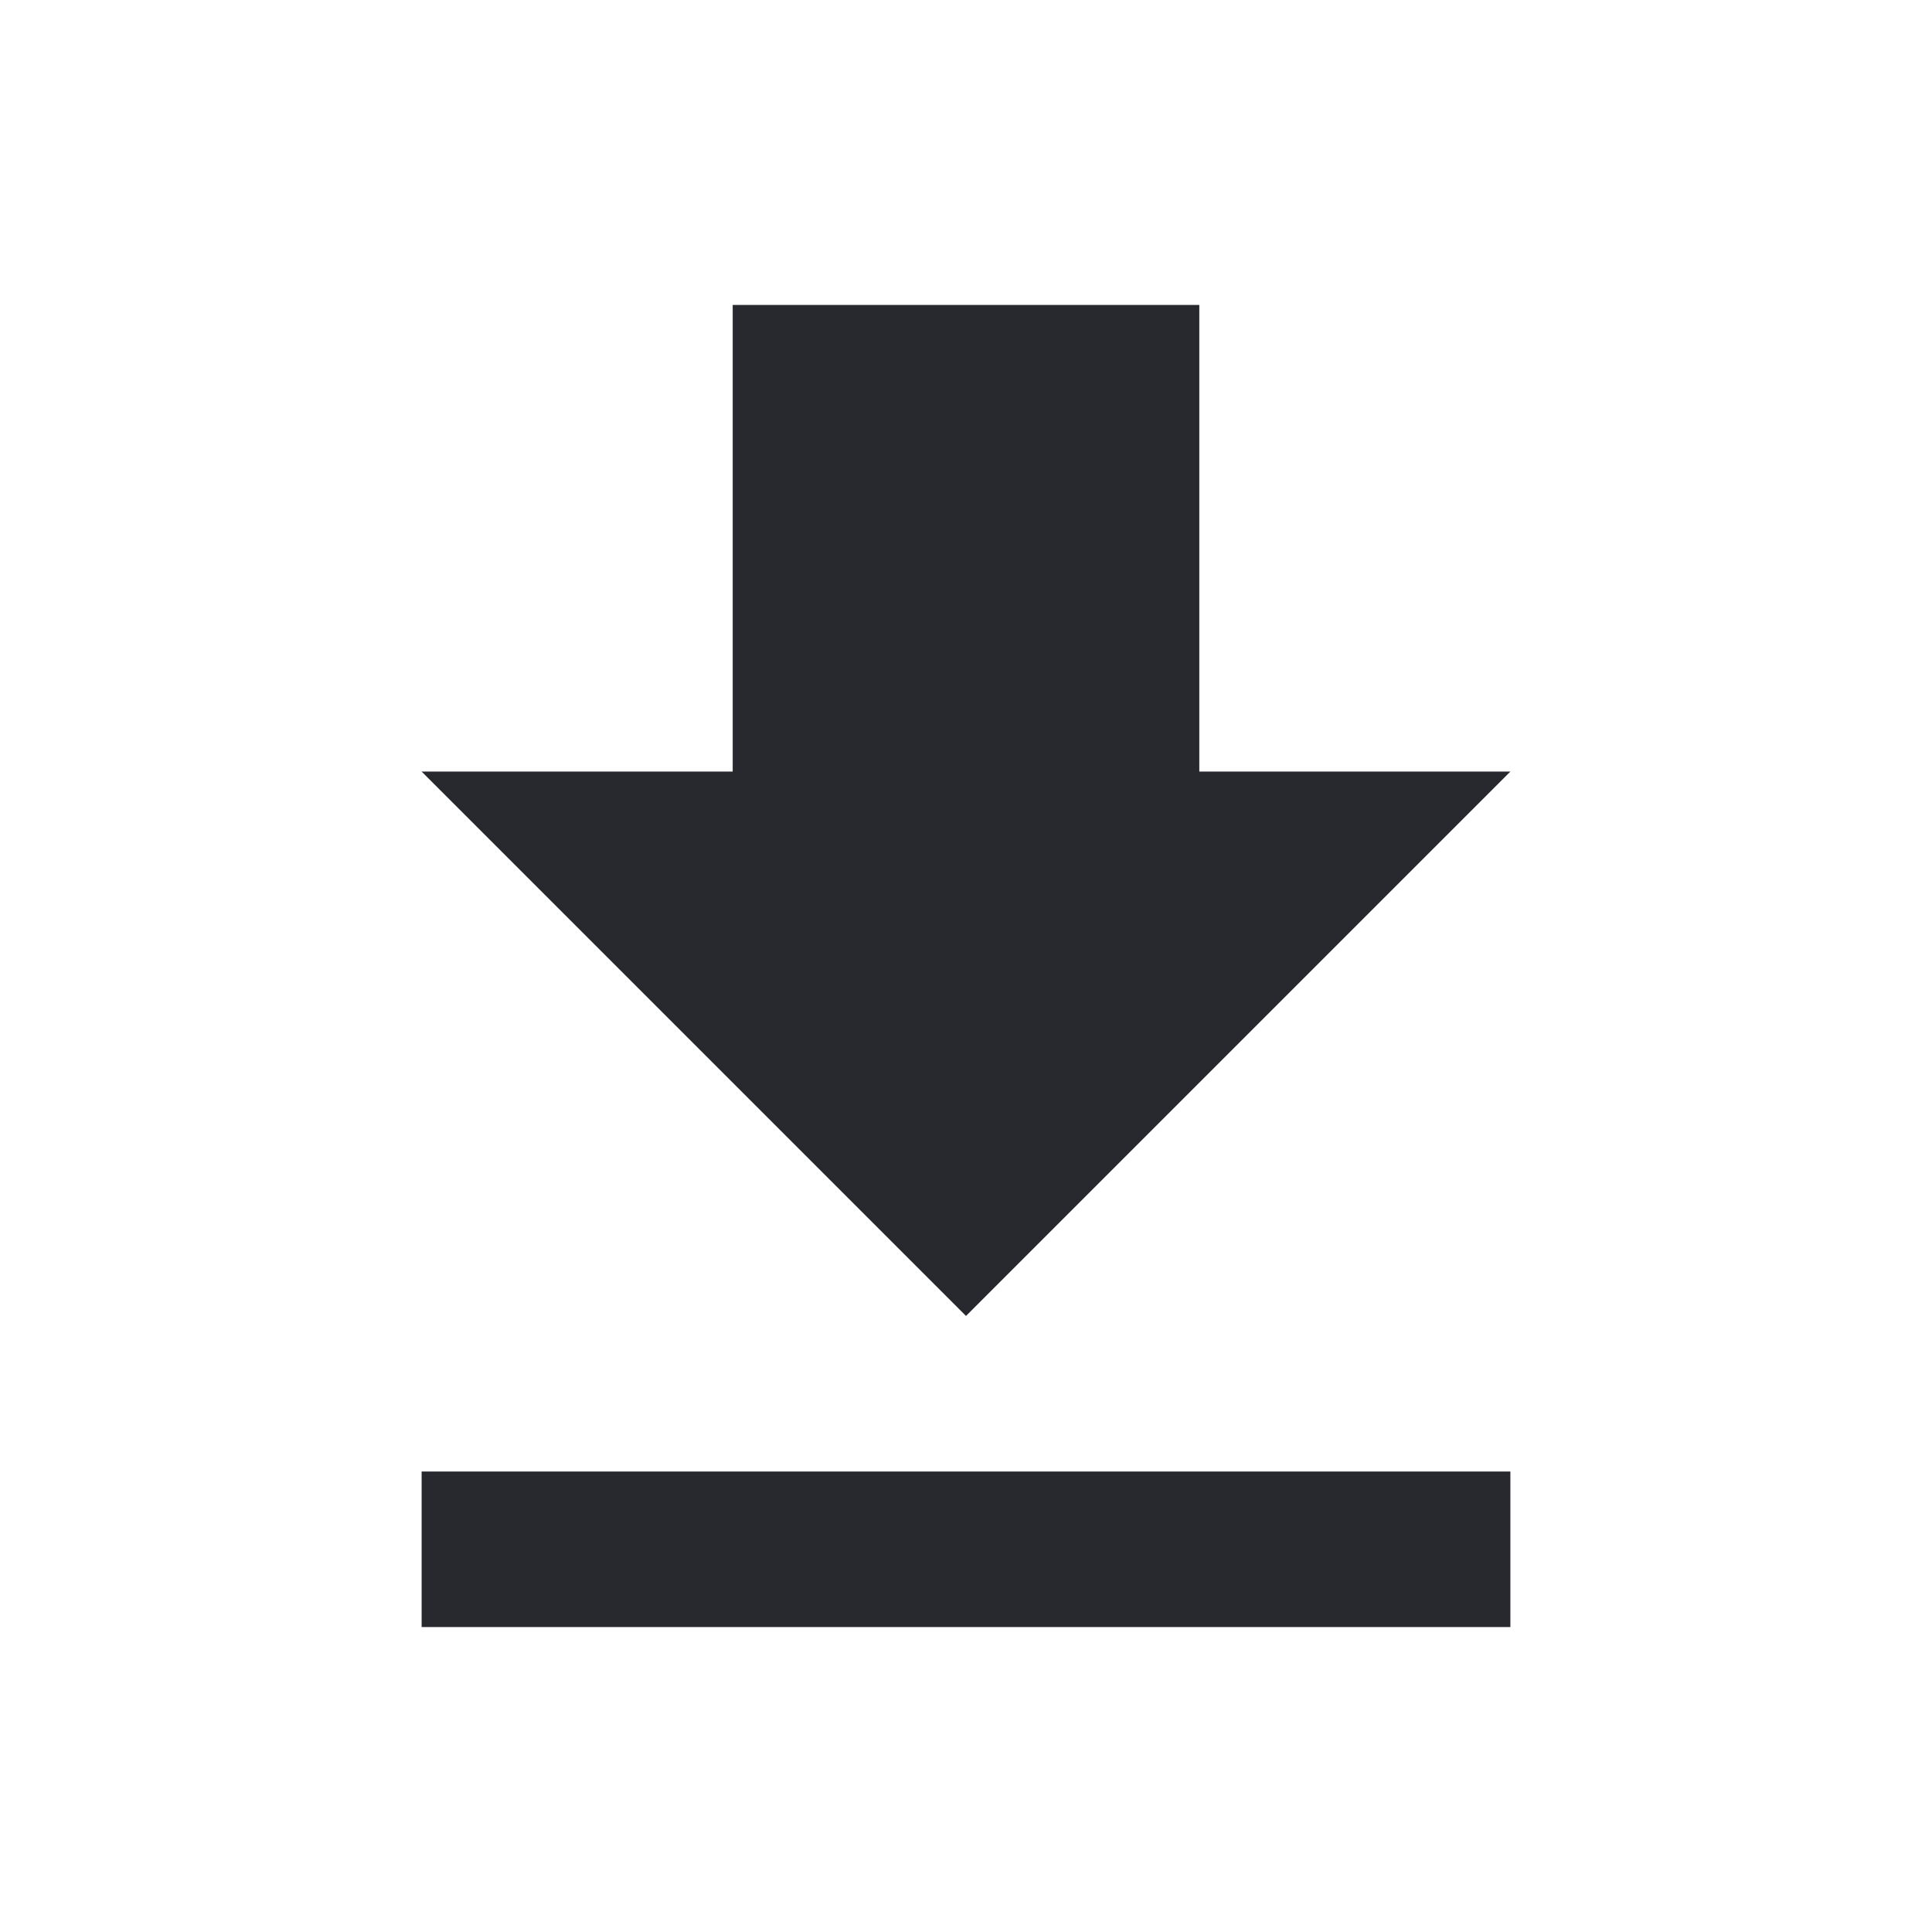
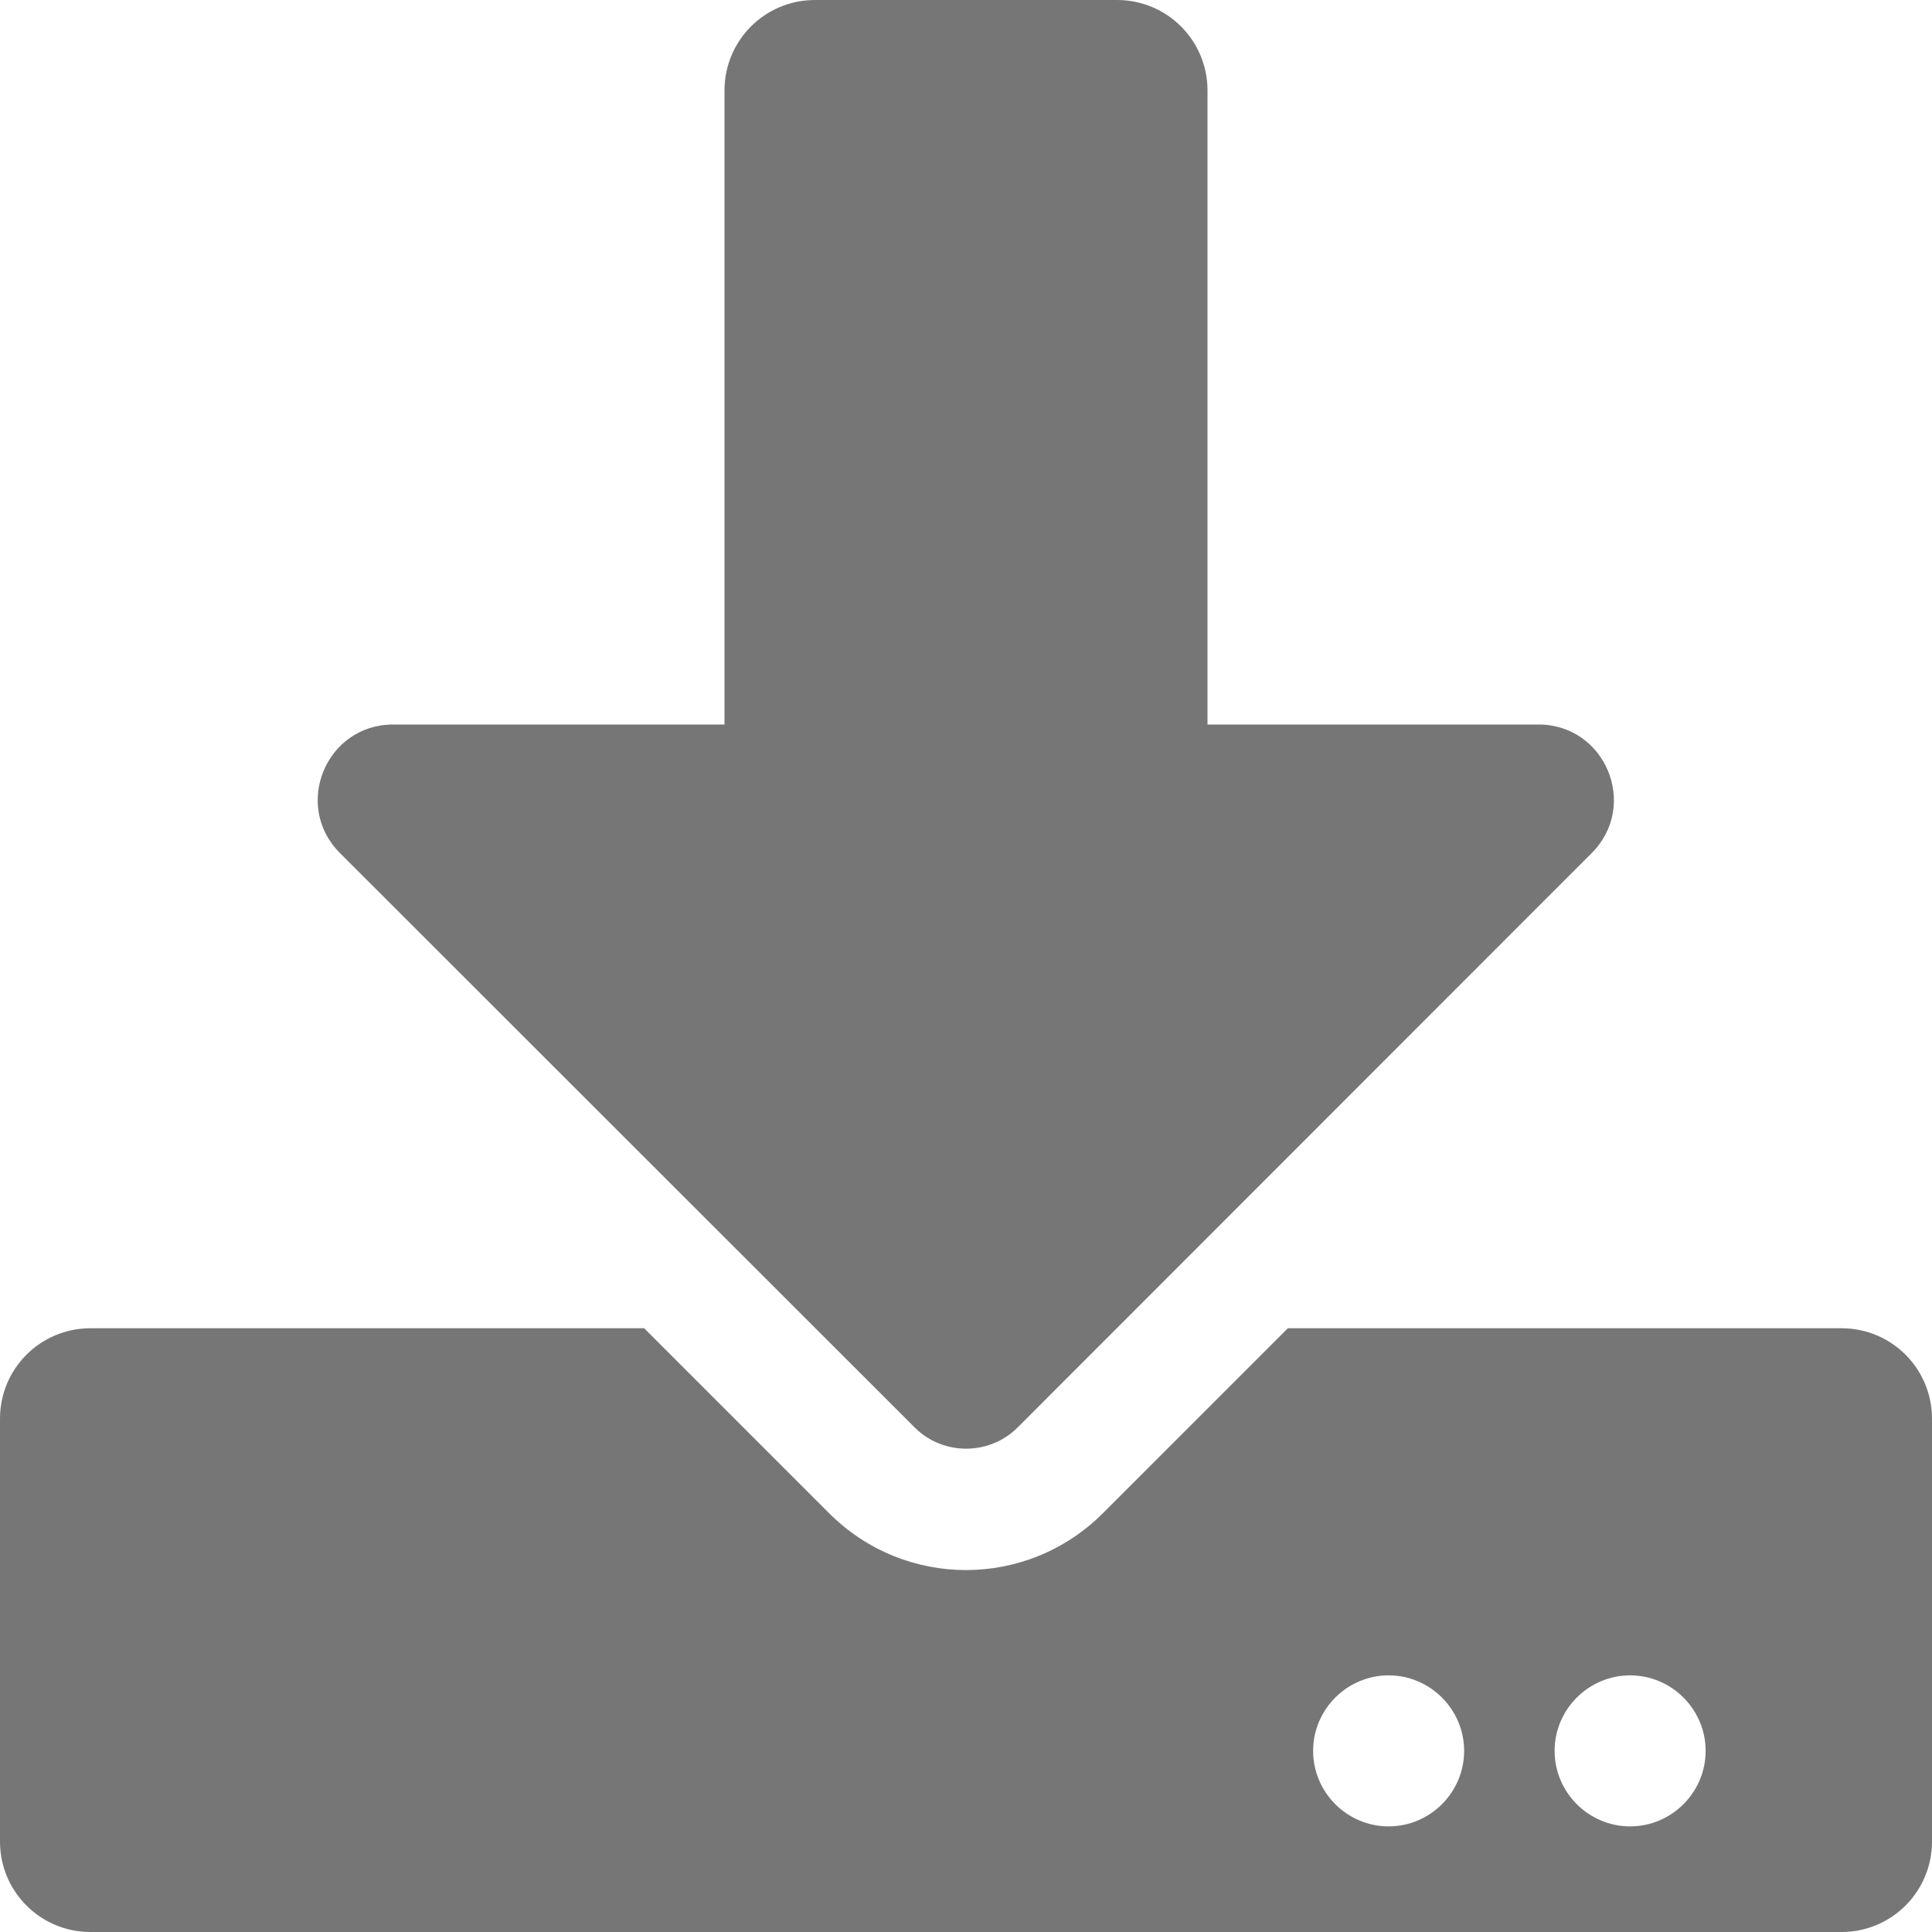
- <svg xmlns="http://www.w3.org/2000/svg" version="1.1" id="Capa_1" x="0px" y="0px" width="200px" height="200px" viewBox="-100 0 633.5 433.5" style="enable-background:new 0 0 433.5 433.5;" xml:space="preserve">
-   <g>
-     <g id="file-download">
-       <path d="M395.25,153h-102V0h-153v153h-102l178.5,178.5L395.25,153z M38.25,382.5v51h357v-51H38.25z" fill="#28292f" />
-     </g>
-   </g>
+ <svg xmlns="http://www.w3.org/2000/svg" width="12" height="12" viewBox="0 0 12 12" fill="none">
+   <path d="M5.062 0H6.938C7.249 0 7.5 0.251 7.5 0.562V4.5H9.555C9.973 4.5 10.181 5.004 9.886 5.299L6.321 8.866C6.145 9.042 5.857 9.042 5.681 8.866L2.112 5.299C1.816 5.004 2.025 4.5 2.442 4.5H4.5V0.562C4.5 0.251 4.751 0 5.062 0ZM12 8.812V11.438C12 11.749 11.749 12 11.438 12H0.562C0.251 12 0 11.749 0 11.438V8.812C0 8.501 0.251 8.25 0.562 8.25H4.001L5.149 9.398C5.62 9.87 6.38 9.87 6.851 9.398L7.999 8.25H11.438C11.749 8.25 12 8.501 12 8.812ZM9.094 10.875C9.094 10.617 8.883 10.406 8.625 10.406C8.367 10.406 8.156 10.617 8.156 10.875C8.156 11.133 8.367 11.344 8.625 11.344C8.883 11.344 9.094 11.133 9.094 10.875ZM10.594 10.875C10.594 10.617 10.383 10.406 10.125 10.406C9.867 10.406 9.656 10.617 9.656 10.875C9.656 11.133 9.867 11.344 10.125 11.344C10.383 11.344 10.594 11.133 10.594 10.875Z" fill="#767676" />
</svg>
